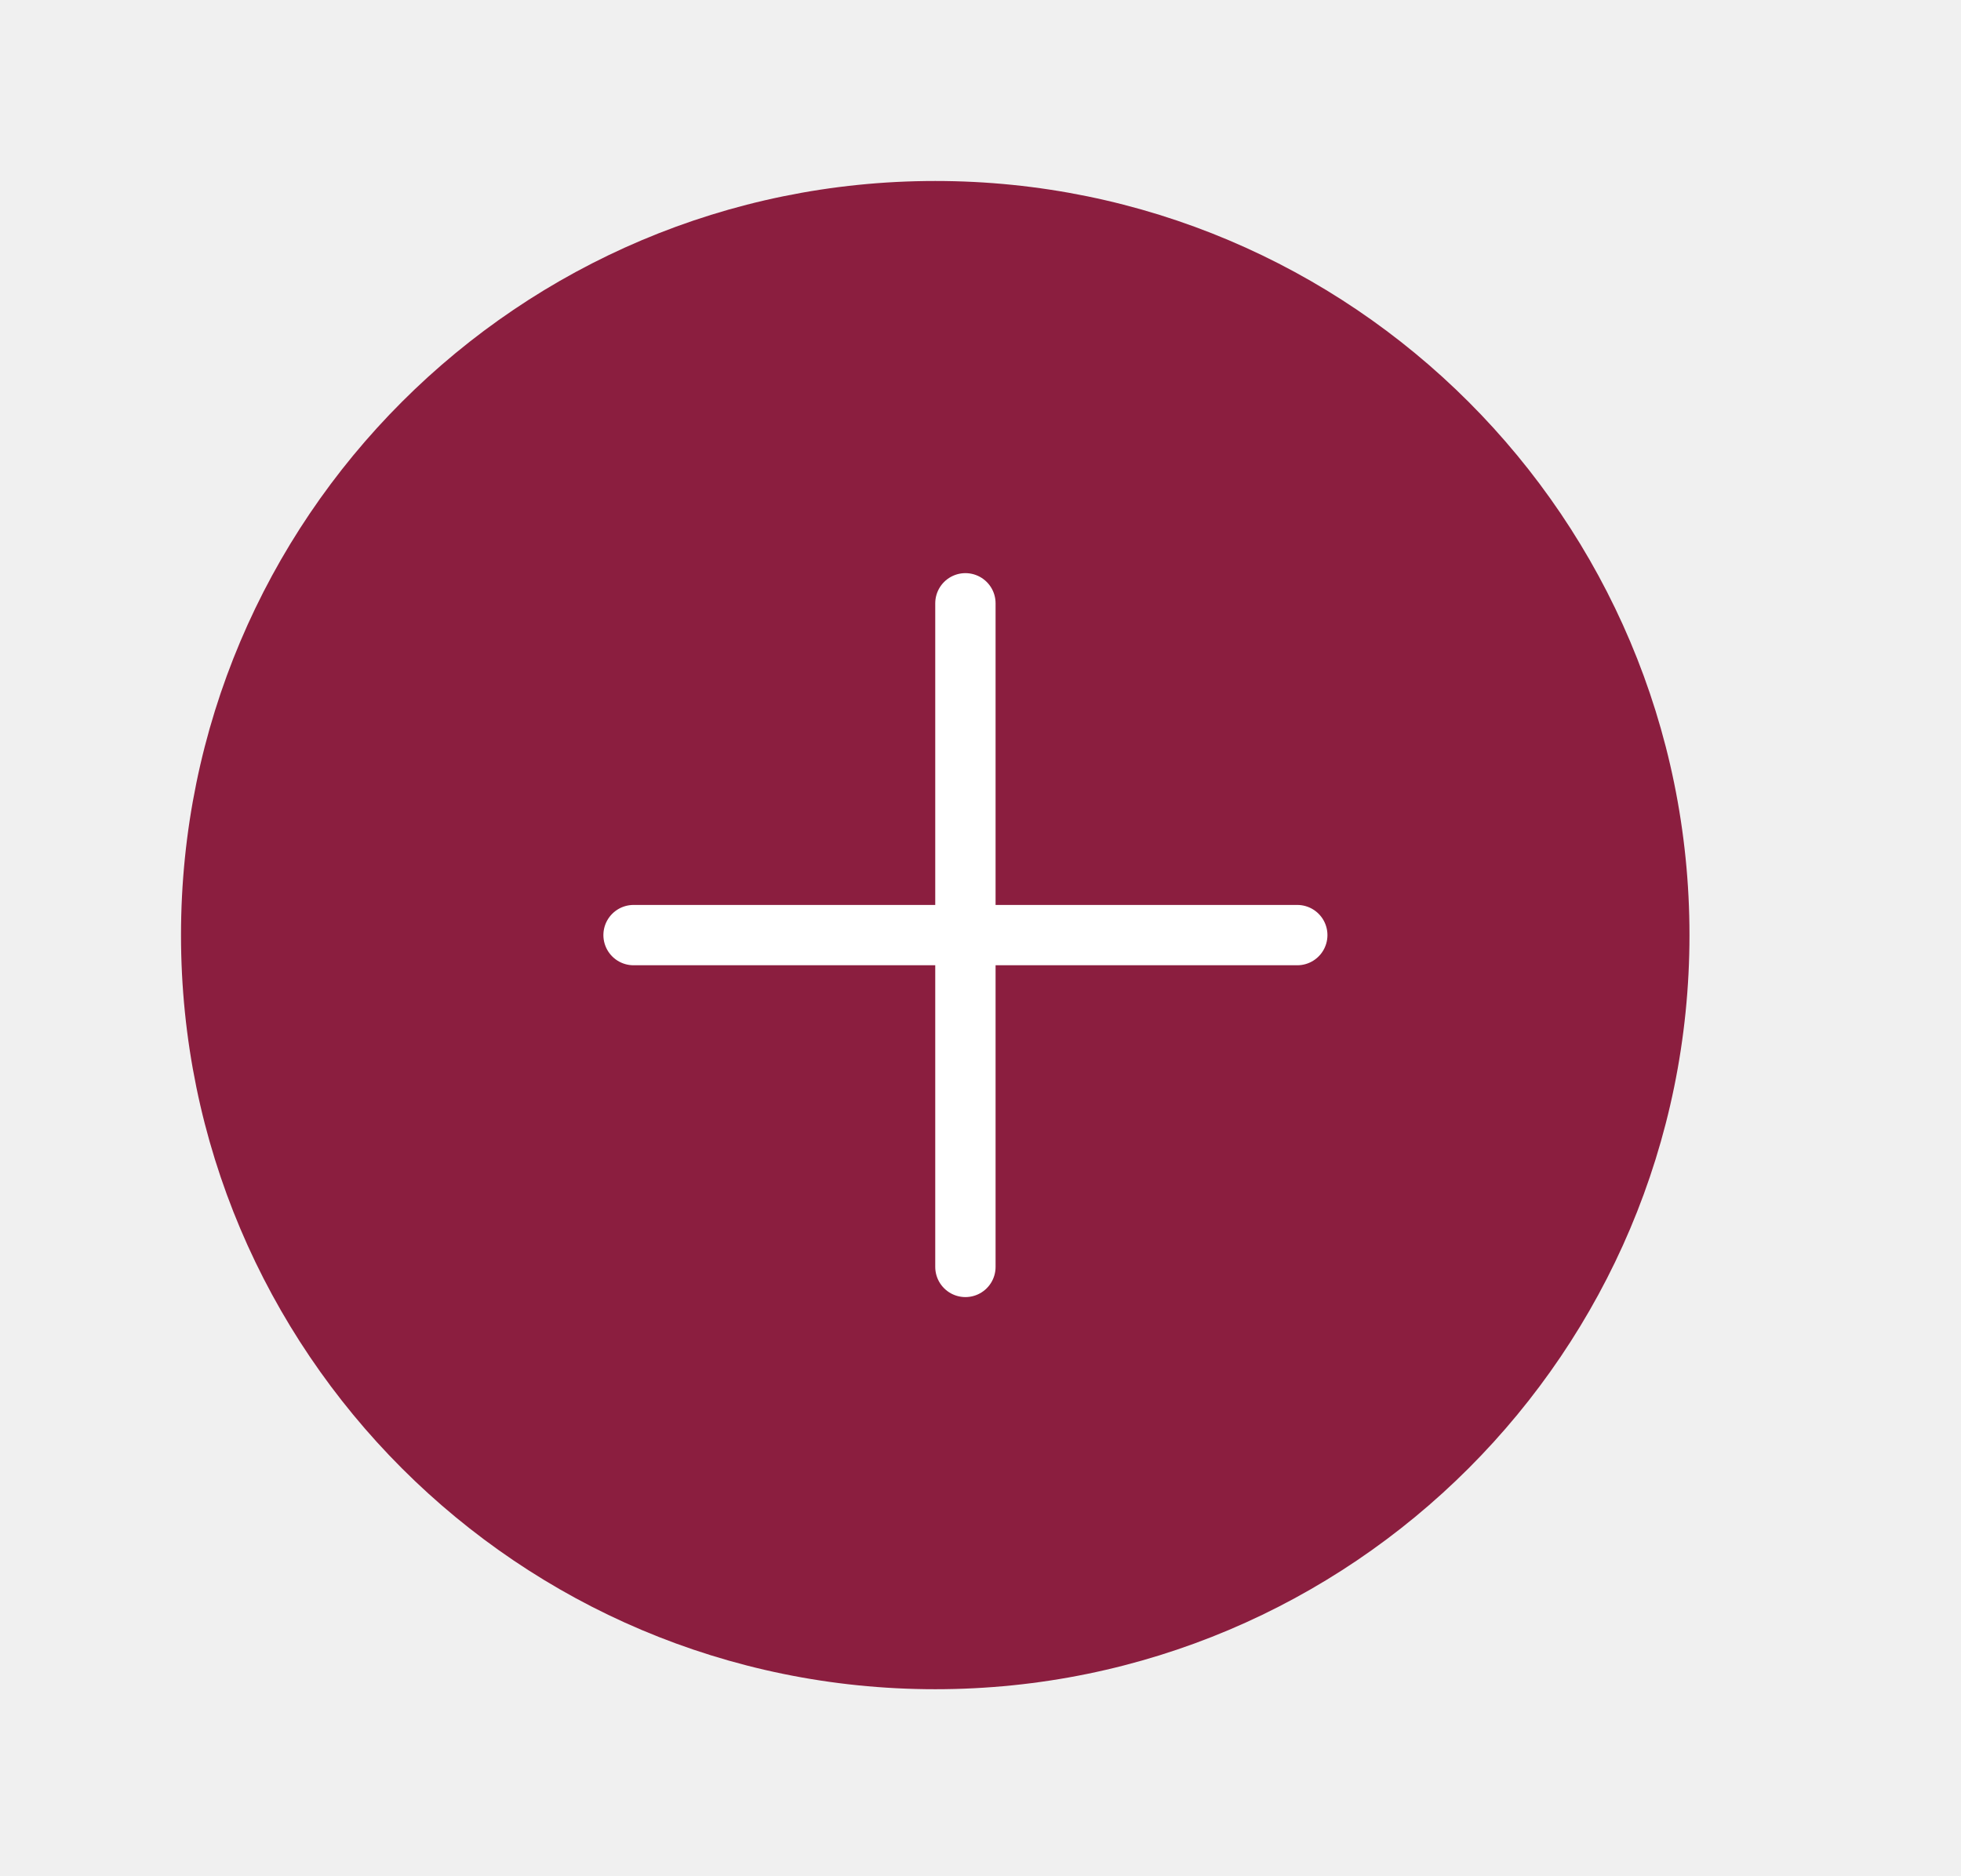
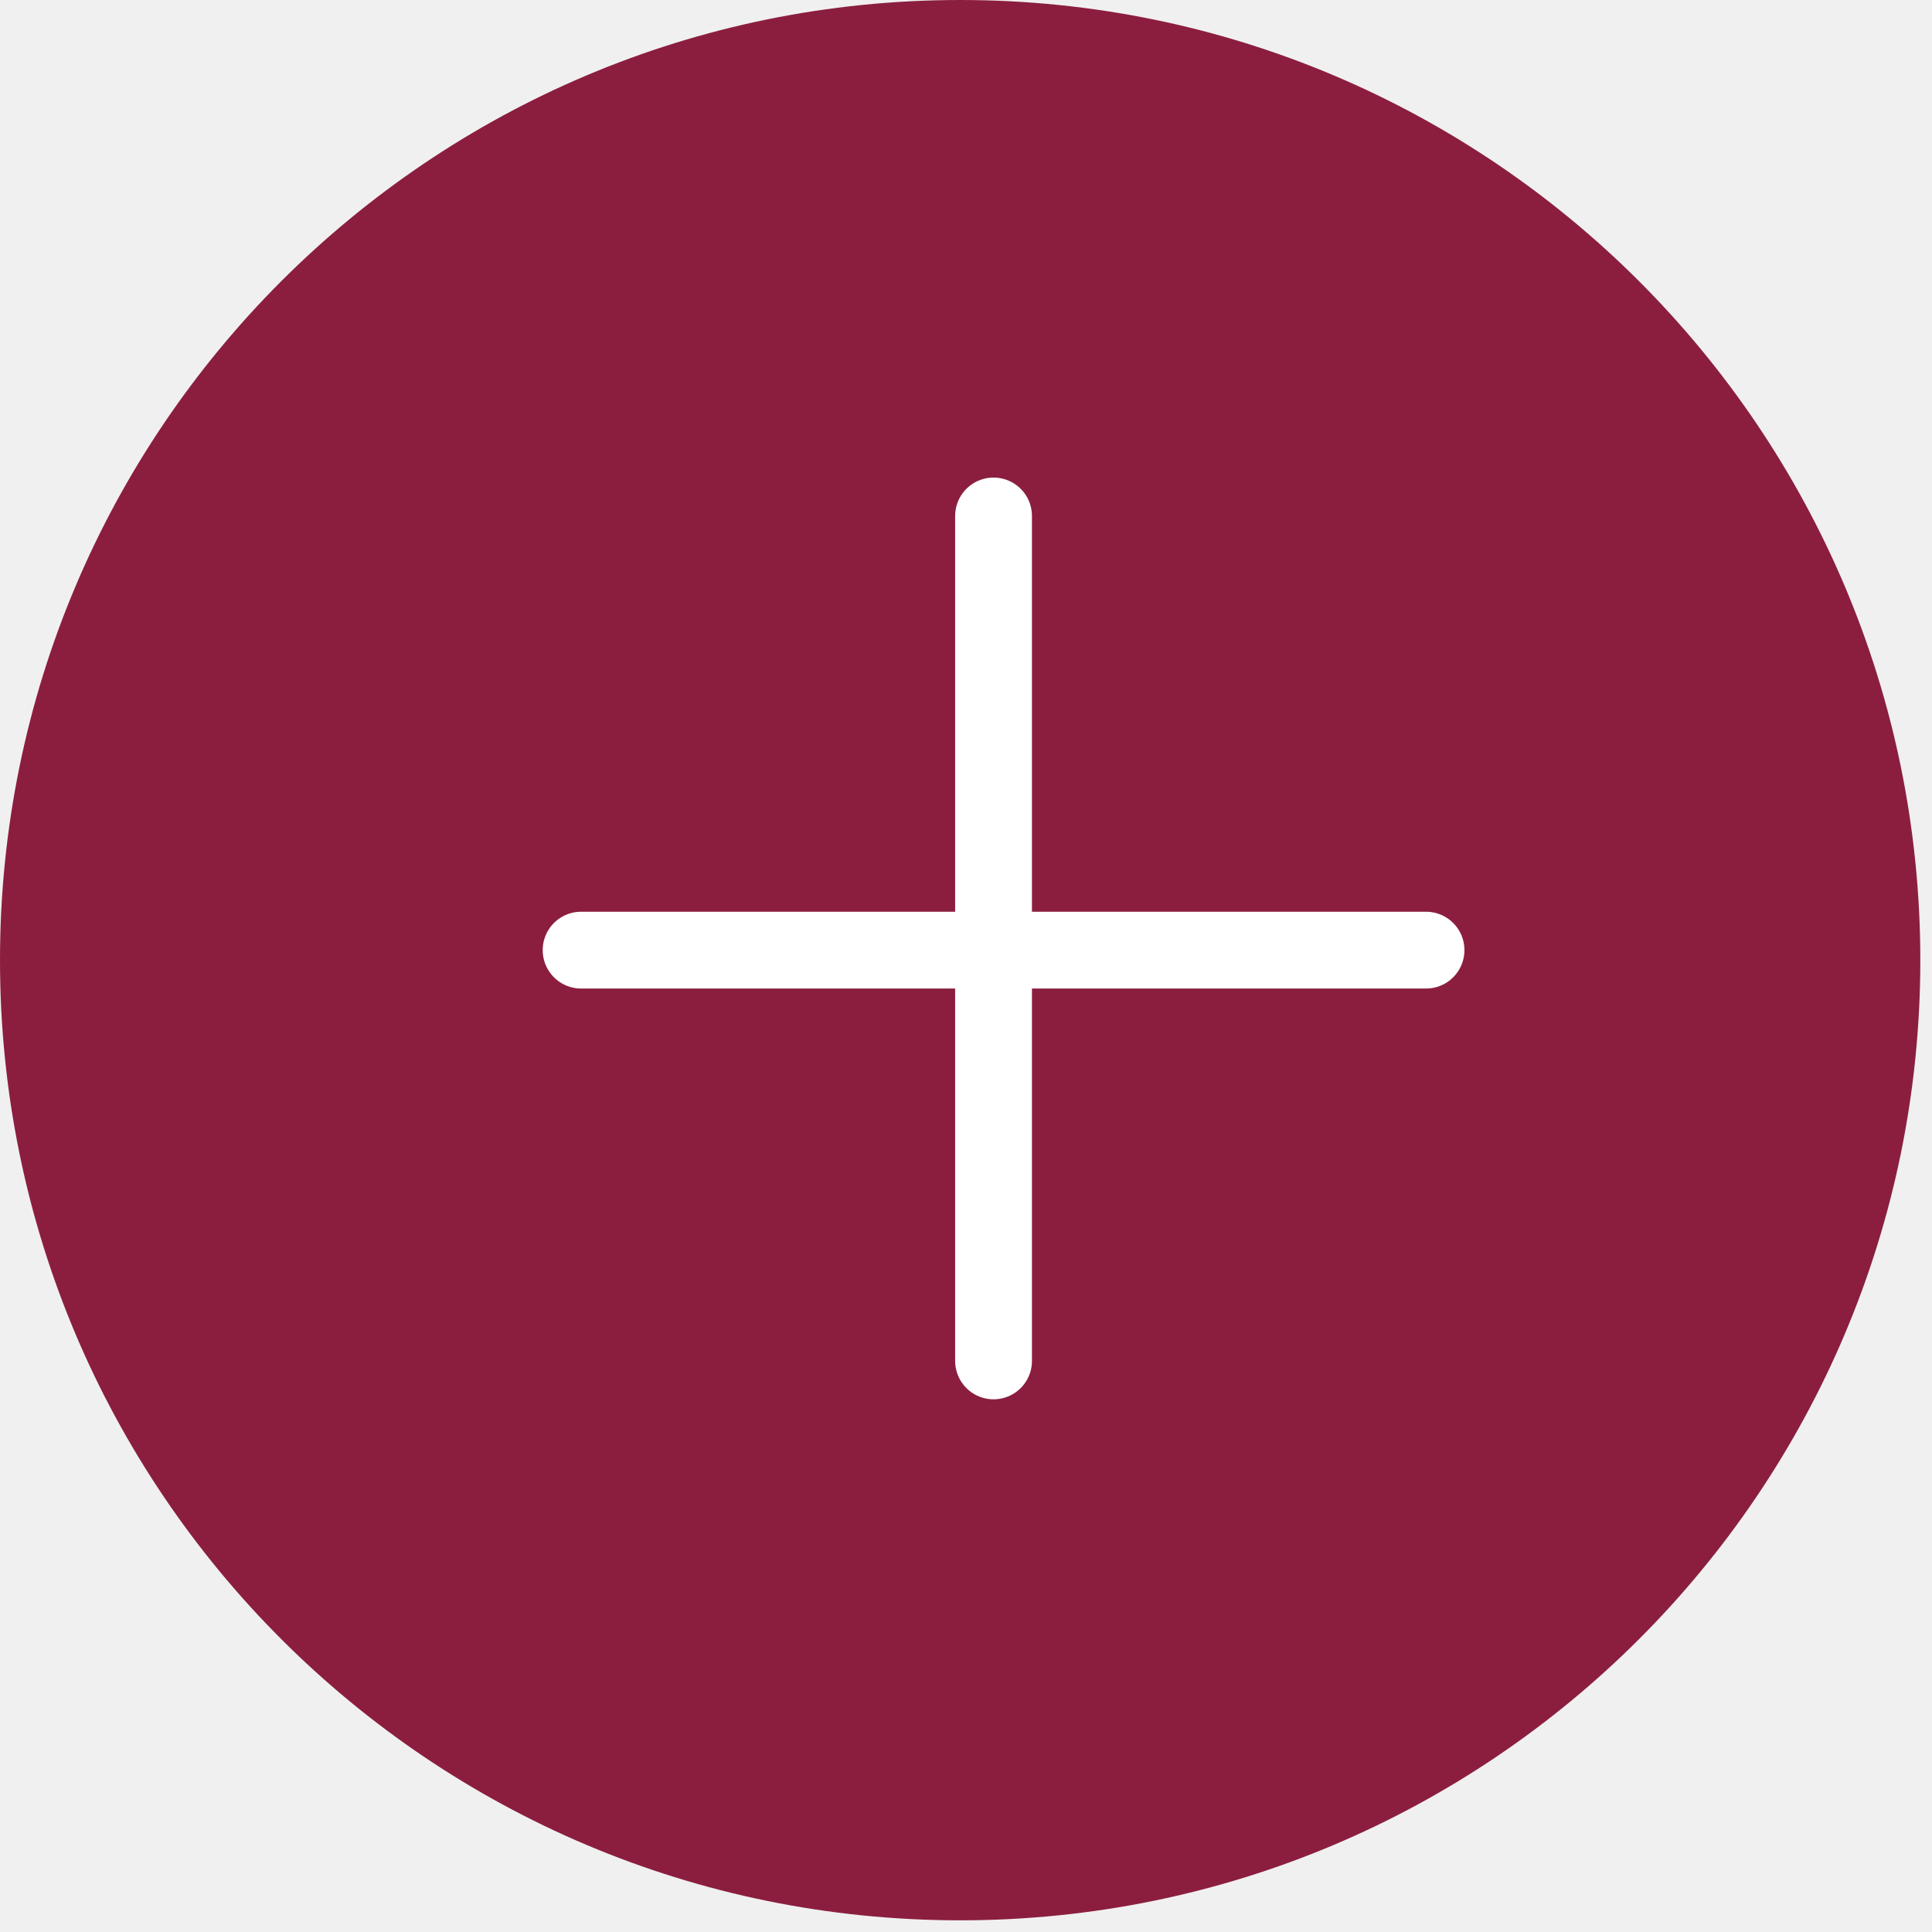
- <svg xmlns="http://www.w3.org/2000/svg" width="115" height="110" viewBox="0 0 115 110" fill="none">
-   <circle cx="54.846" cy="54.846" r="44.231" fill="#8B1E3F" />
-   <line x1="56.615" y1="35.385" x2="56.615" y2="74.308" stroke="white" stroke-width="3.538" stroke-linecap="round" />
-   <line x1="76.077" y1="54.846" x2="37.154" y2="54.846" stroke="white" stroke-width="3.538" stroke-linecap="round" />
+ <svg xmlns="http://www.w3.org/2000/svg" width="89" height="89" viewBox="0 0 89 89" fill="none">
+   <circle cx="44.231" cy="44.231" r="44.231" fill="#8B1E3F" />
+   <line x1="45.769" y1="23.769" x2="45.769" y2="62.692" stroke="white" stroke-width="3.538" stroke-linecap="round" />
+   <line x1="65.692" y1="43.769" x2="26.769" y2="43.769" stroke="white" stroke-width="3.538" stroke-linecap="round" />
</svg>
